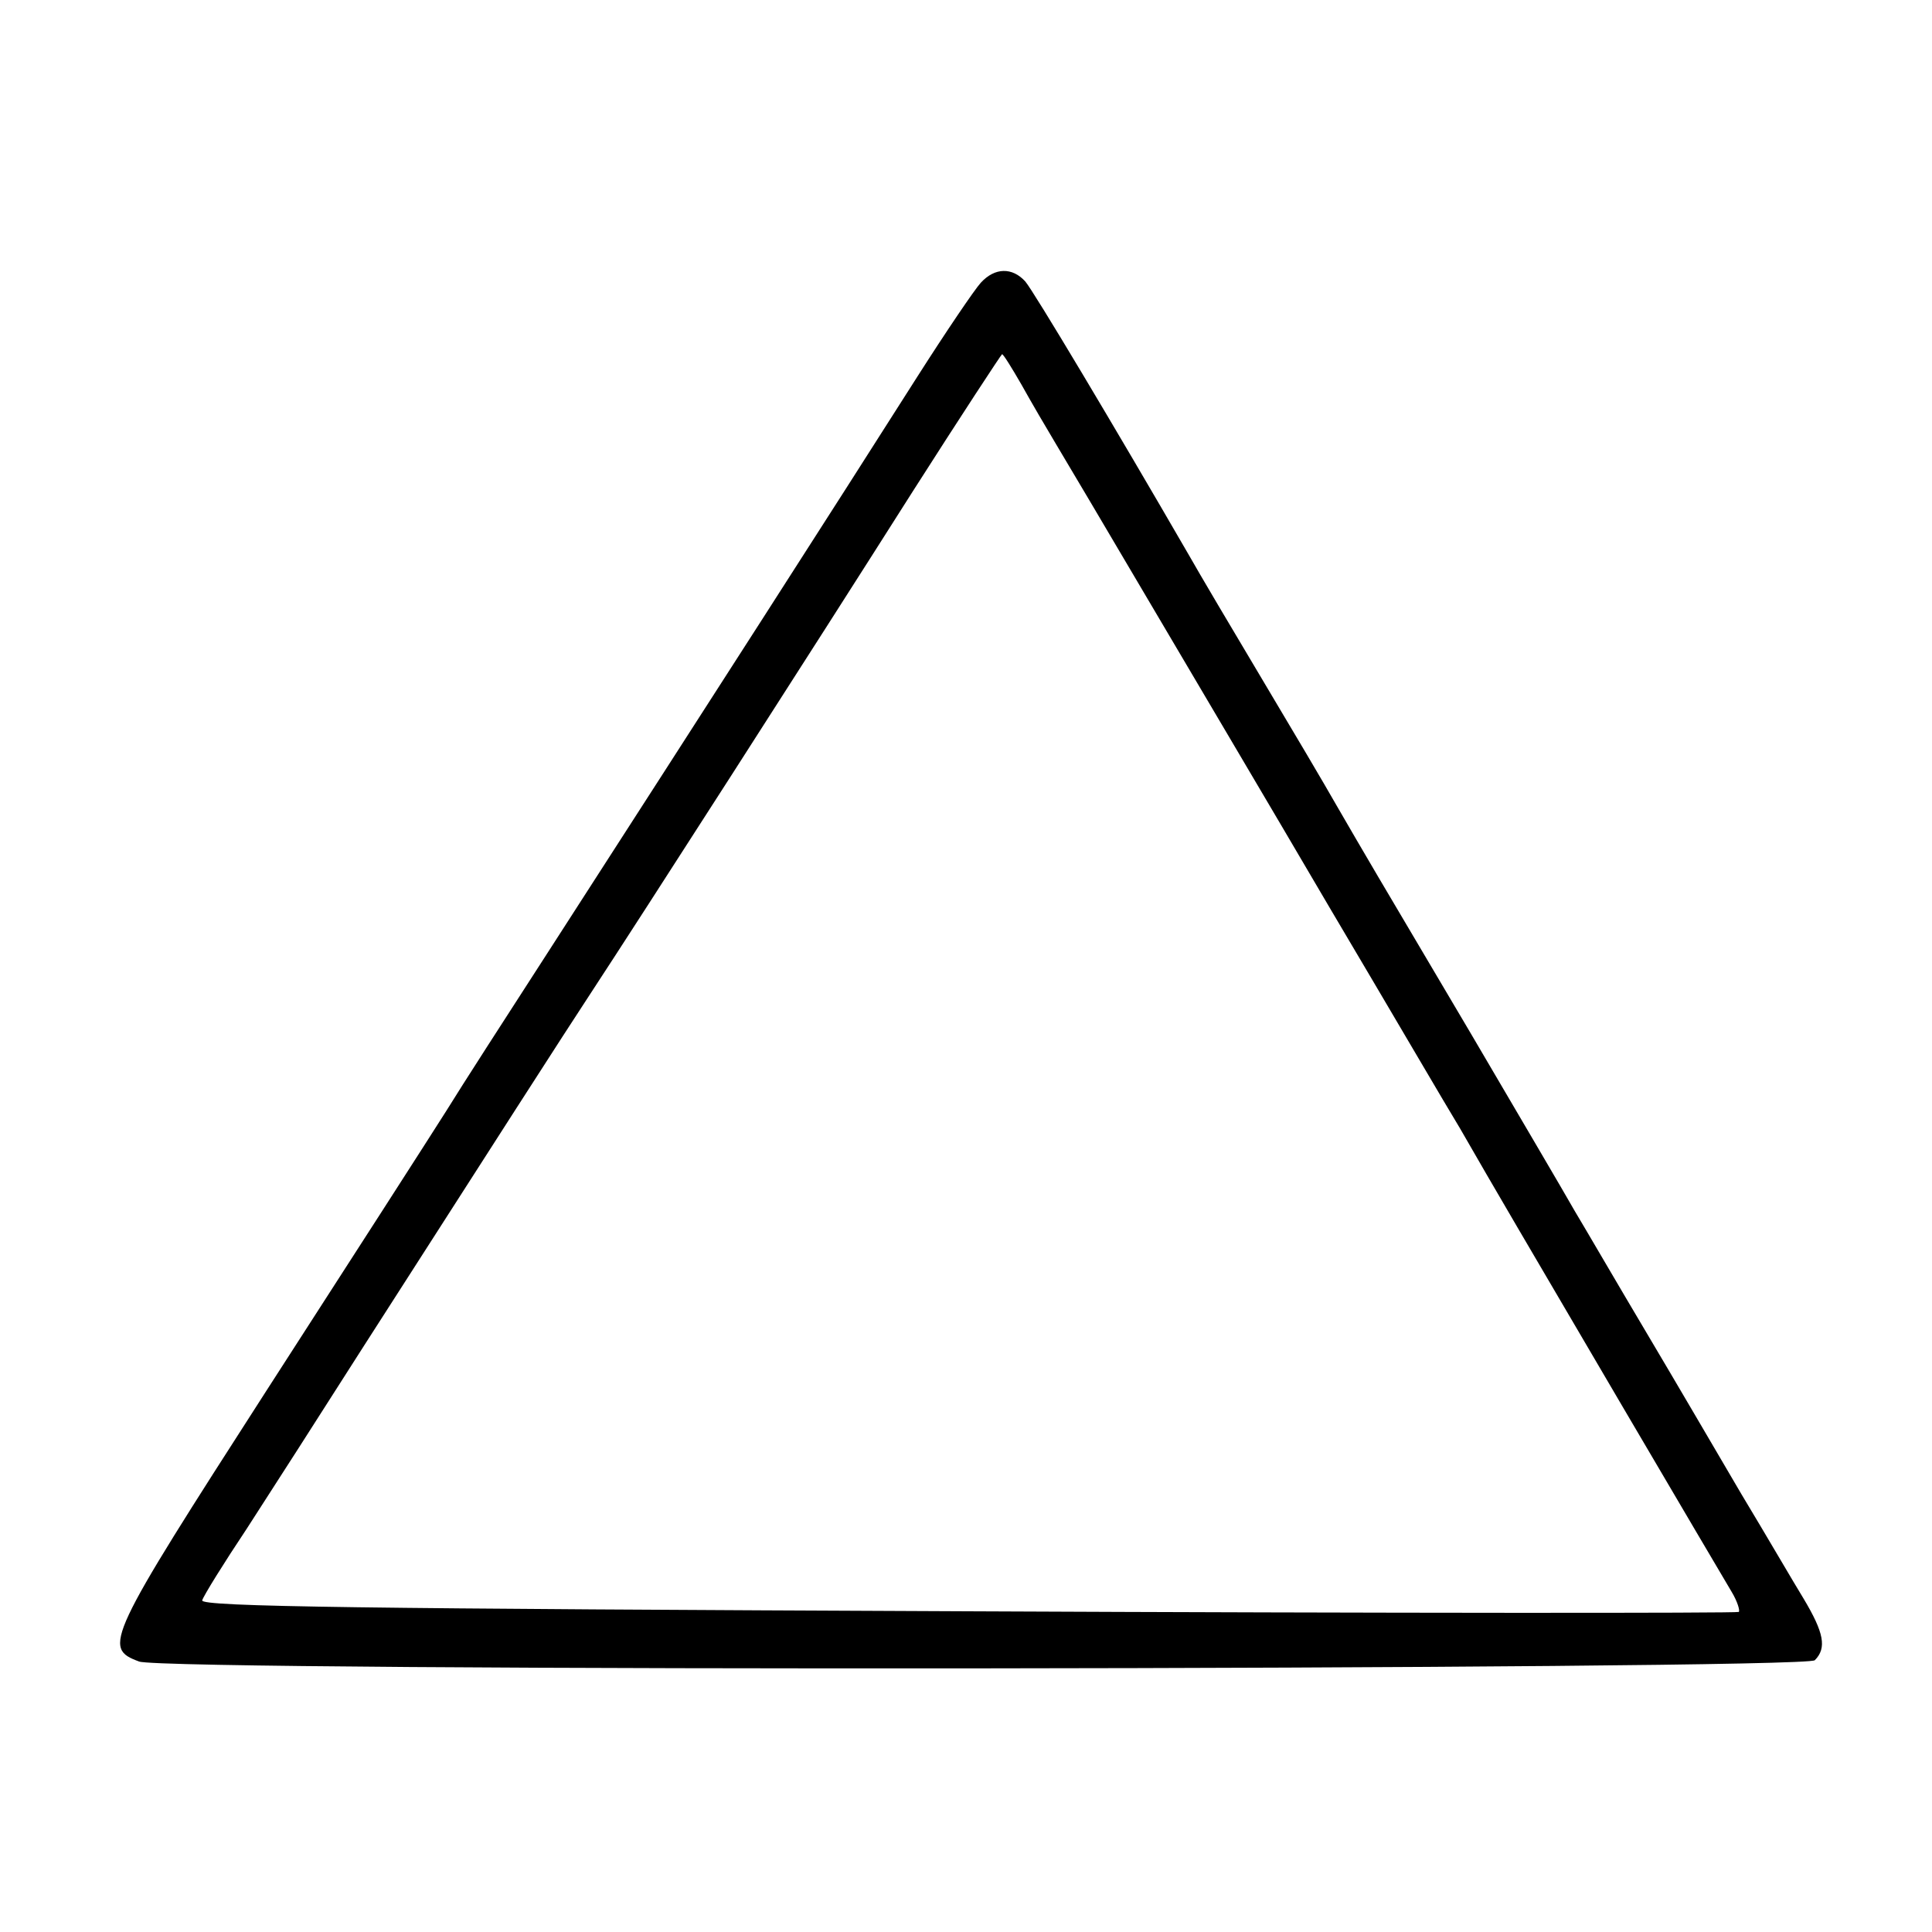
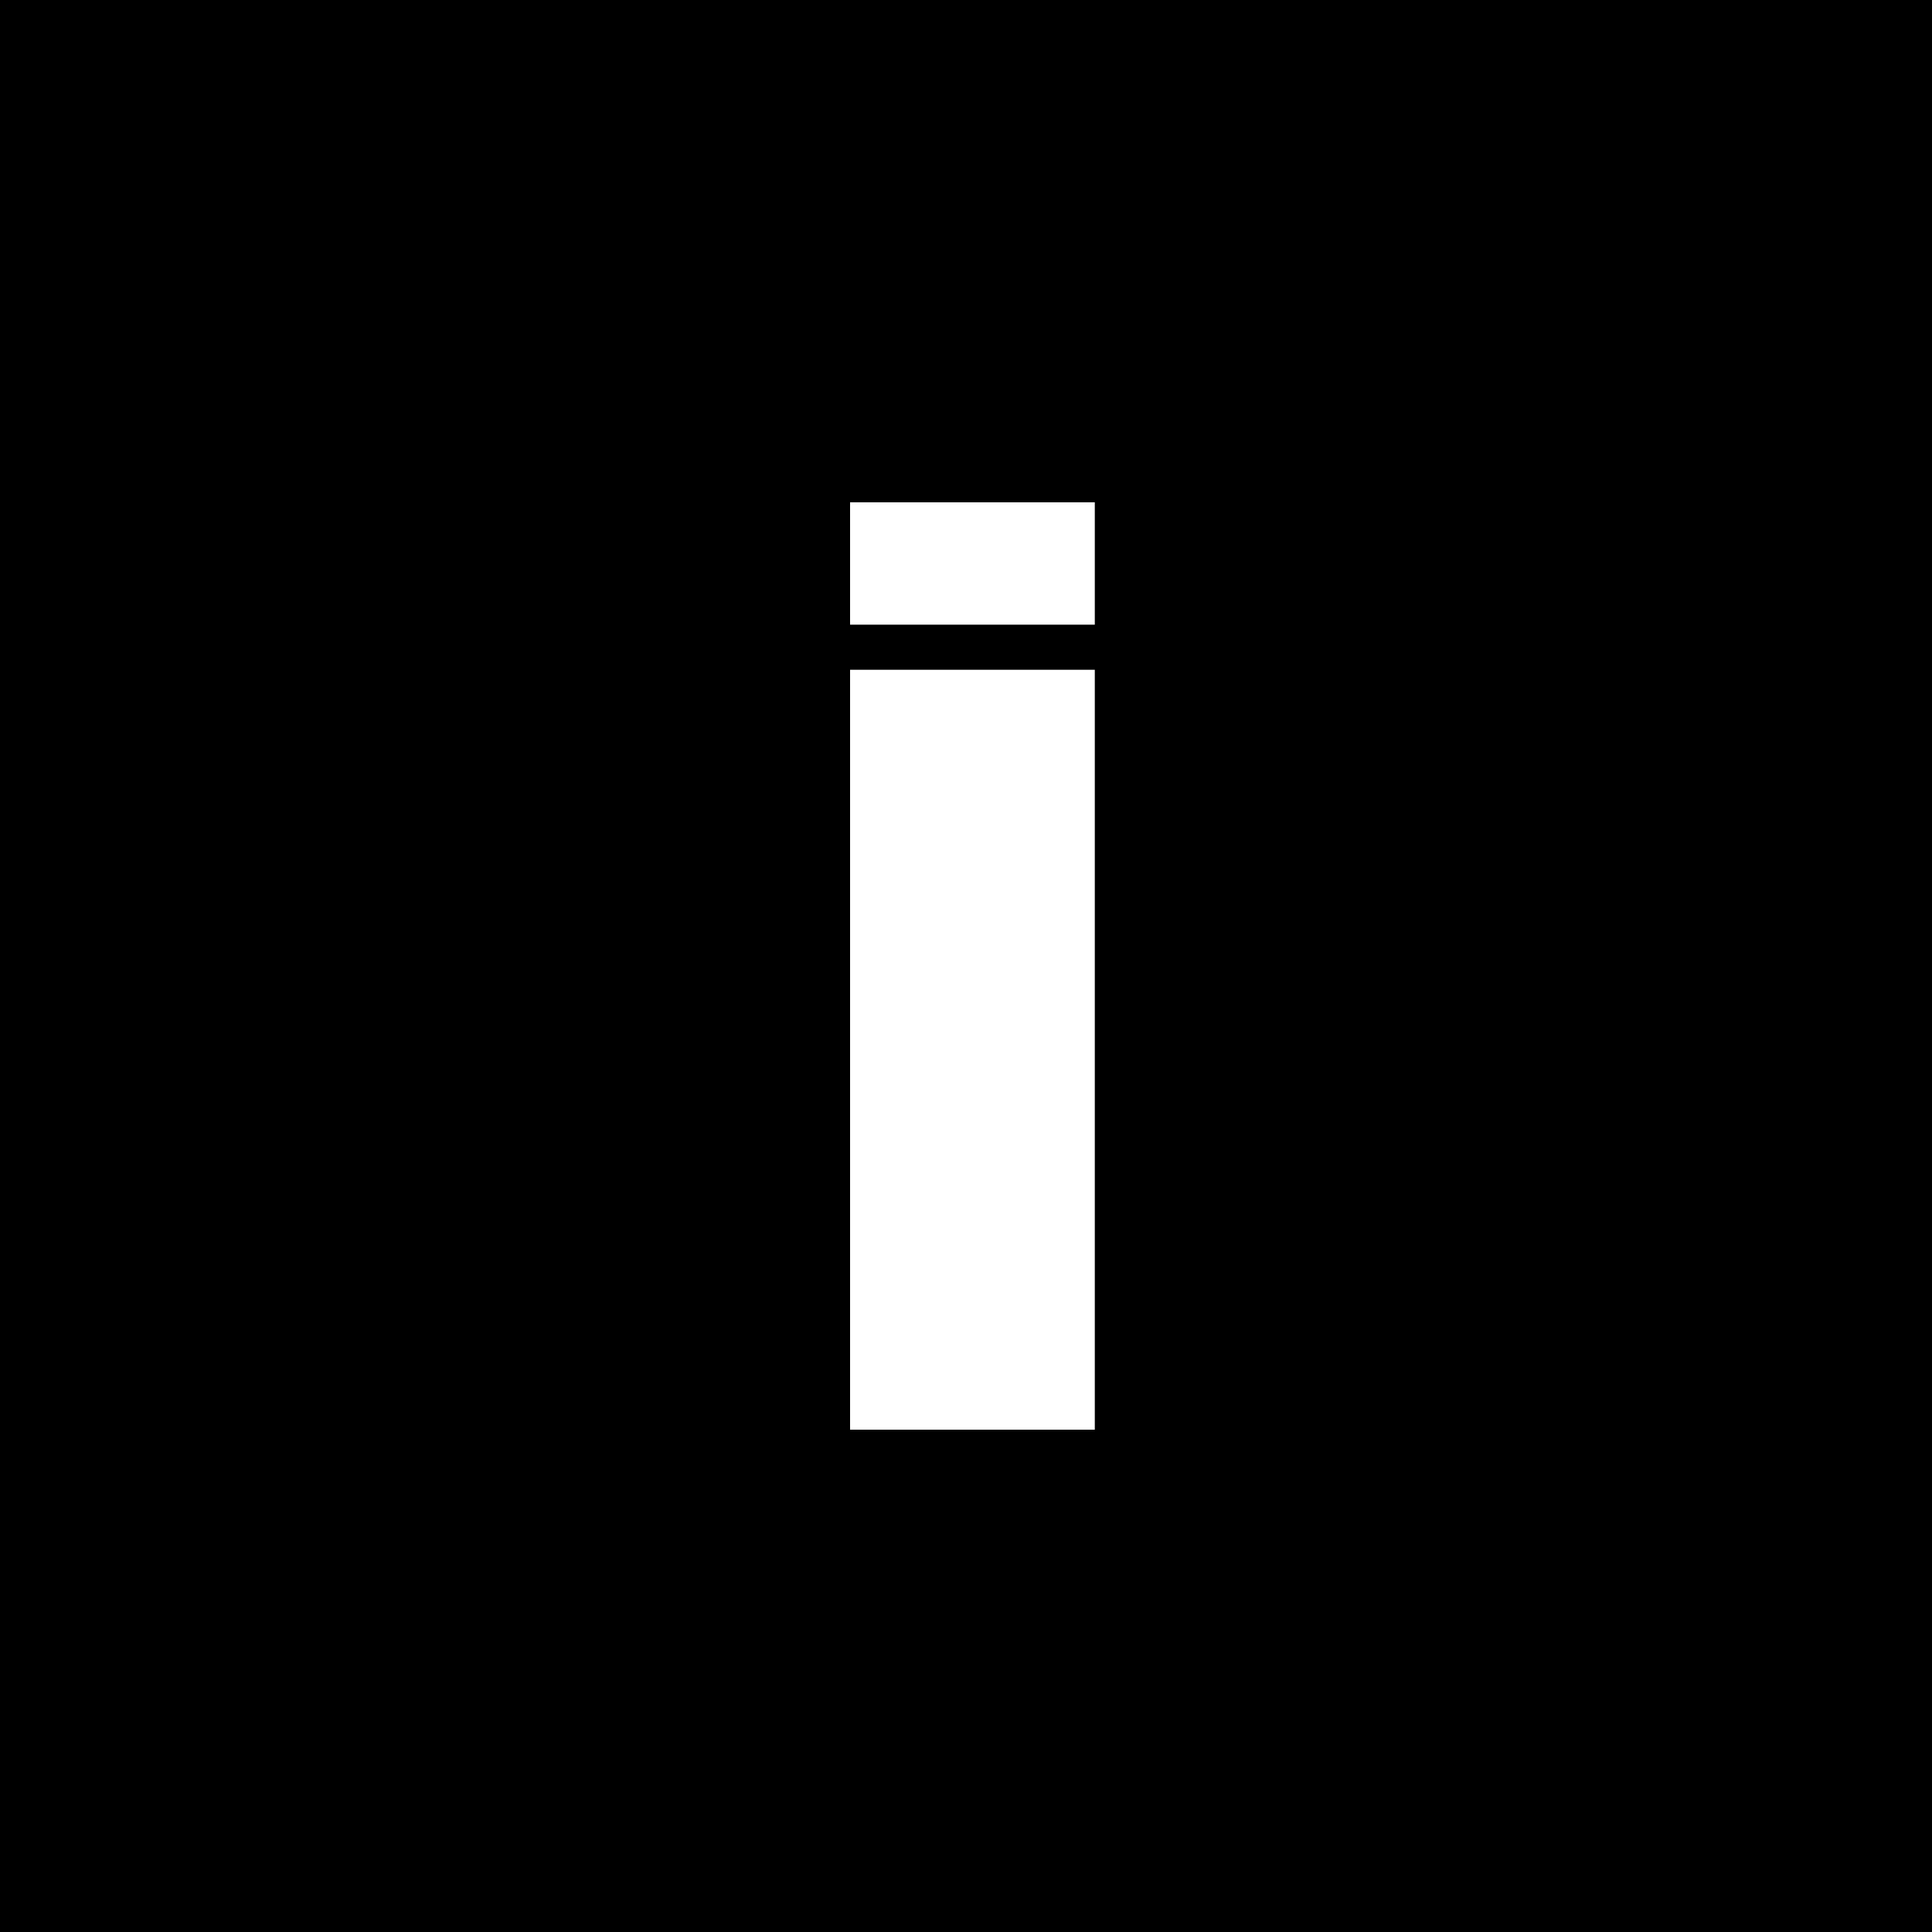
<svg xmlns="http://www.w3.org/2000/svg" version="1.0" width="300pt" height="300pt" viewBox="0 0 300 300" preserveAspectRatio="xMidYMid meet">
  <g transform="translate(0,300) scale(0.1,-0.1)" fill="#000000" stroke="none">
-     <path d="M1523 2561 c-10 -11 -54 -76 -98 -145 -136 -214 -314 -491 -575 -896 -62 -96 -133 -206 -157 -245 -24 -38 -150 -234 -279 -434 -249 -387 -255 -400 -198 -421 40 -16 2587 -13 2602 2 19 19 14 43 -17 95 -16 26 -59 100 -97 163 -37 63 -103 176 -147 250 -44 74 -94 160 -112 190 -17 30 -90 154 -161 275 -148 250 -165 279 -209 355 -17 30 -69 118 -115 195 -46 77 -98 165 -115 195 -114 197 -240 408 -253 423 -20 22 -47 22 -69 -2z m63 -158 c15 -27 39 -68 54 -93 15 -25 79 -133 142 -240 63 -107 191 -323 283 -480 93 -157 183 -311 202 -342 58 -101 97 -167 253 -433 84 -143 160 -272 169 -287 9 -15 13 -29 11 -31 -3 -2 -542 -2 -1198 1 -935 4 -1192 7 -1188 17 2 7 33 57 69 111 35 54 117 182 182 284 202 315 309 482 357 555 67 102 340 527 496 773 74 116 137 212 138 212 2 0 15 -21 30 -47z" />
+     <path d="M0 1500 l0 -1500 1500 0 1500 0 0 1500 0 1500 -1500 0 -1500 0 0 -1500z m1700 625 l0 -95 -190 0 -190 0 0 95 0 95 190 0 190 0 0 -95z m0 -755 l0 -590 -190 0 -190 0 0 590 0 590 190 0 190 0 0 -590z" />
  </g>
</svg>
